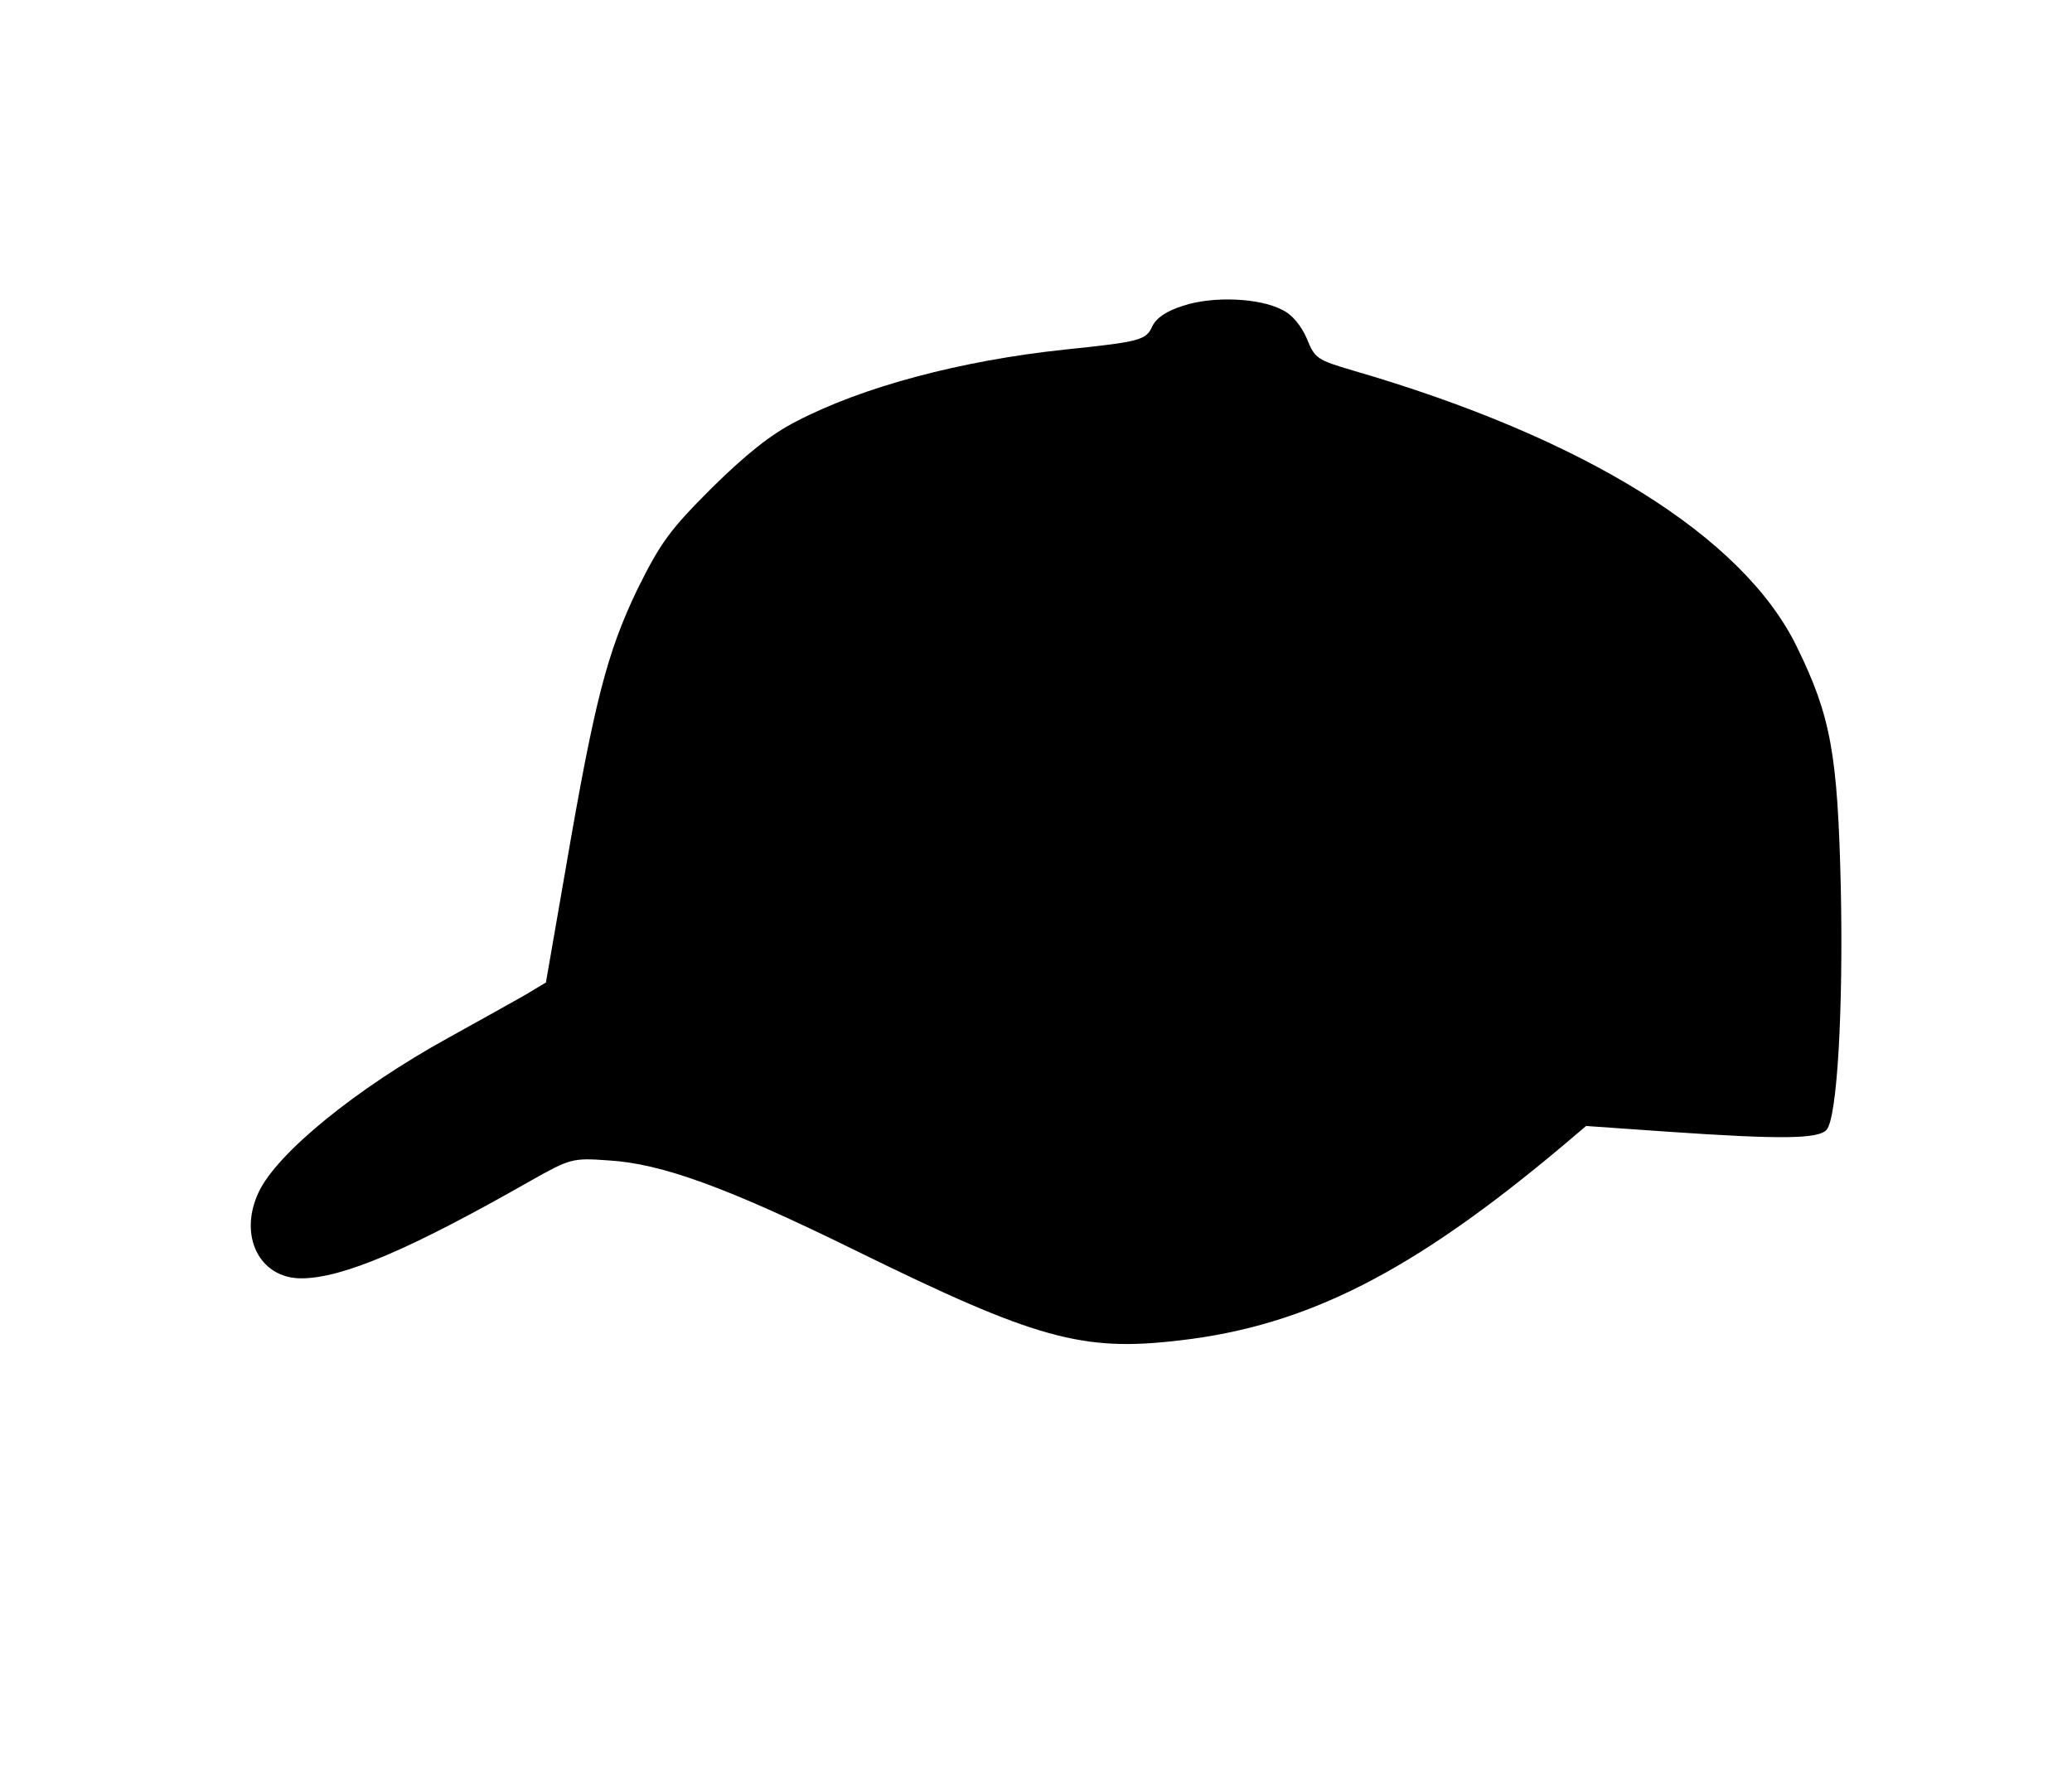
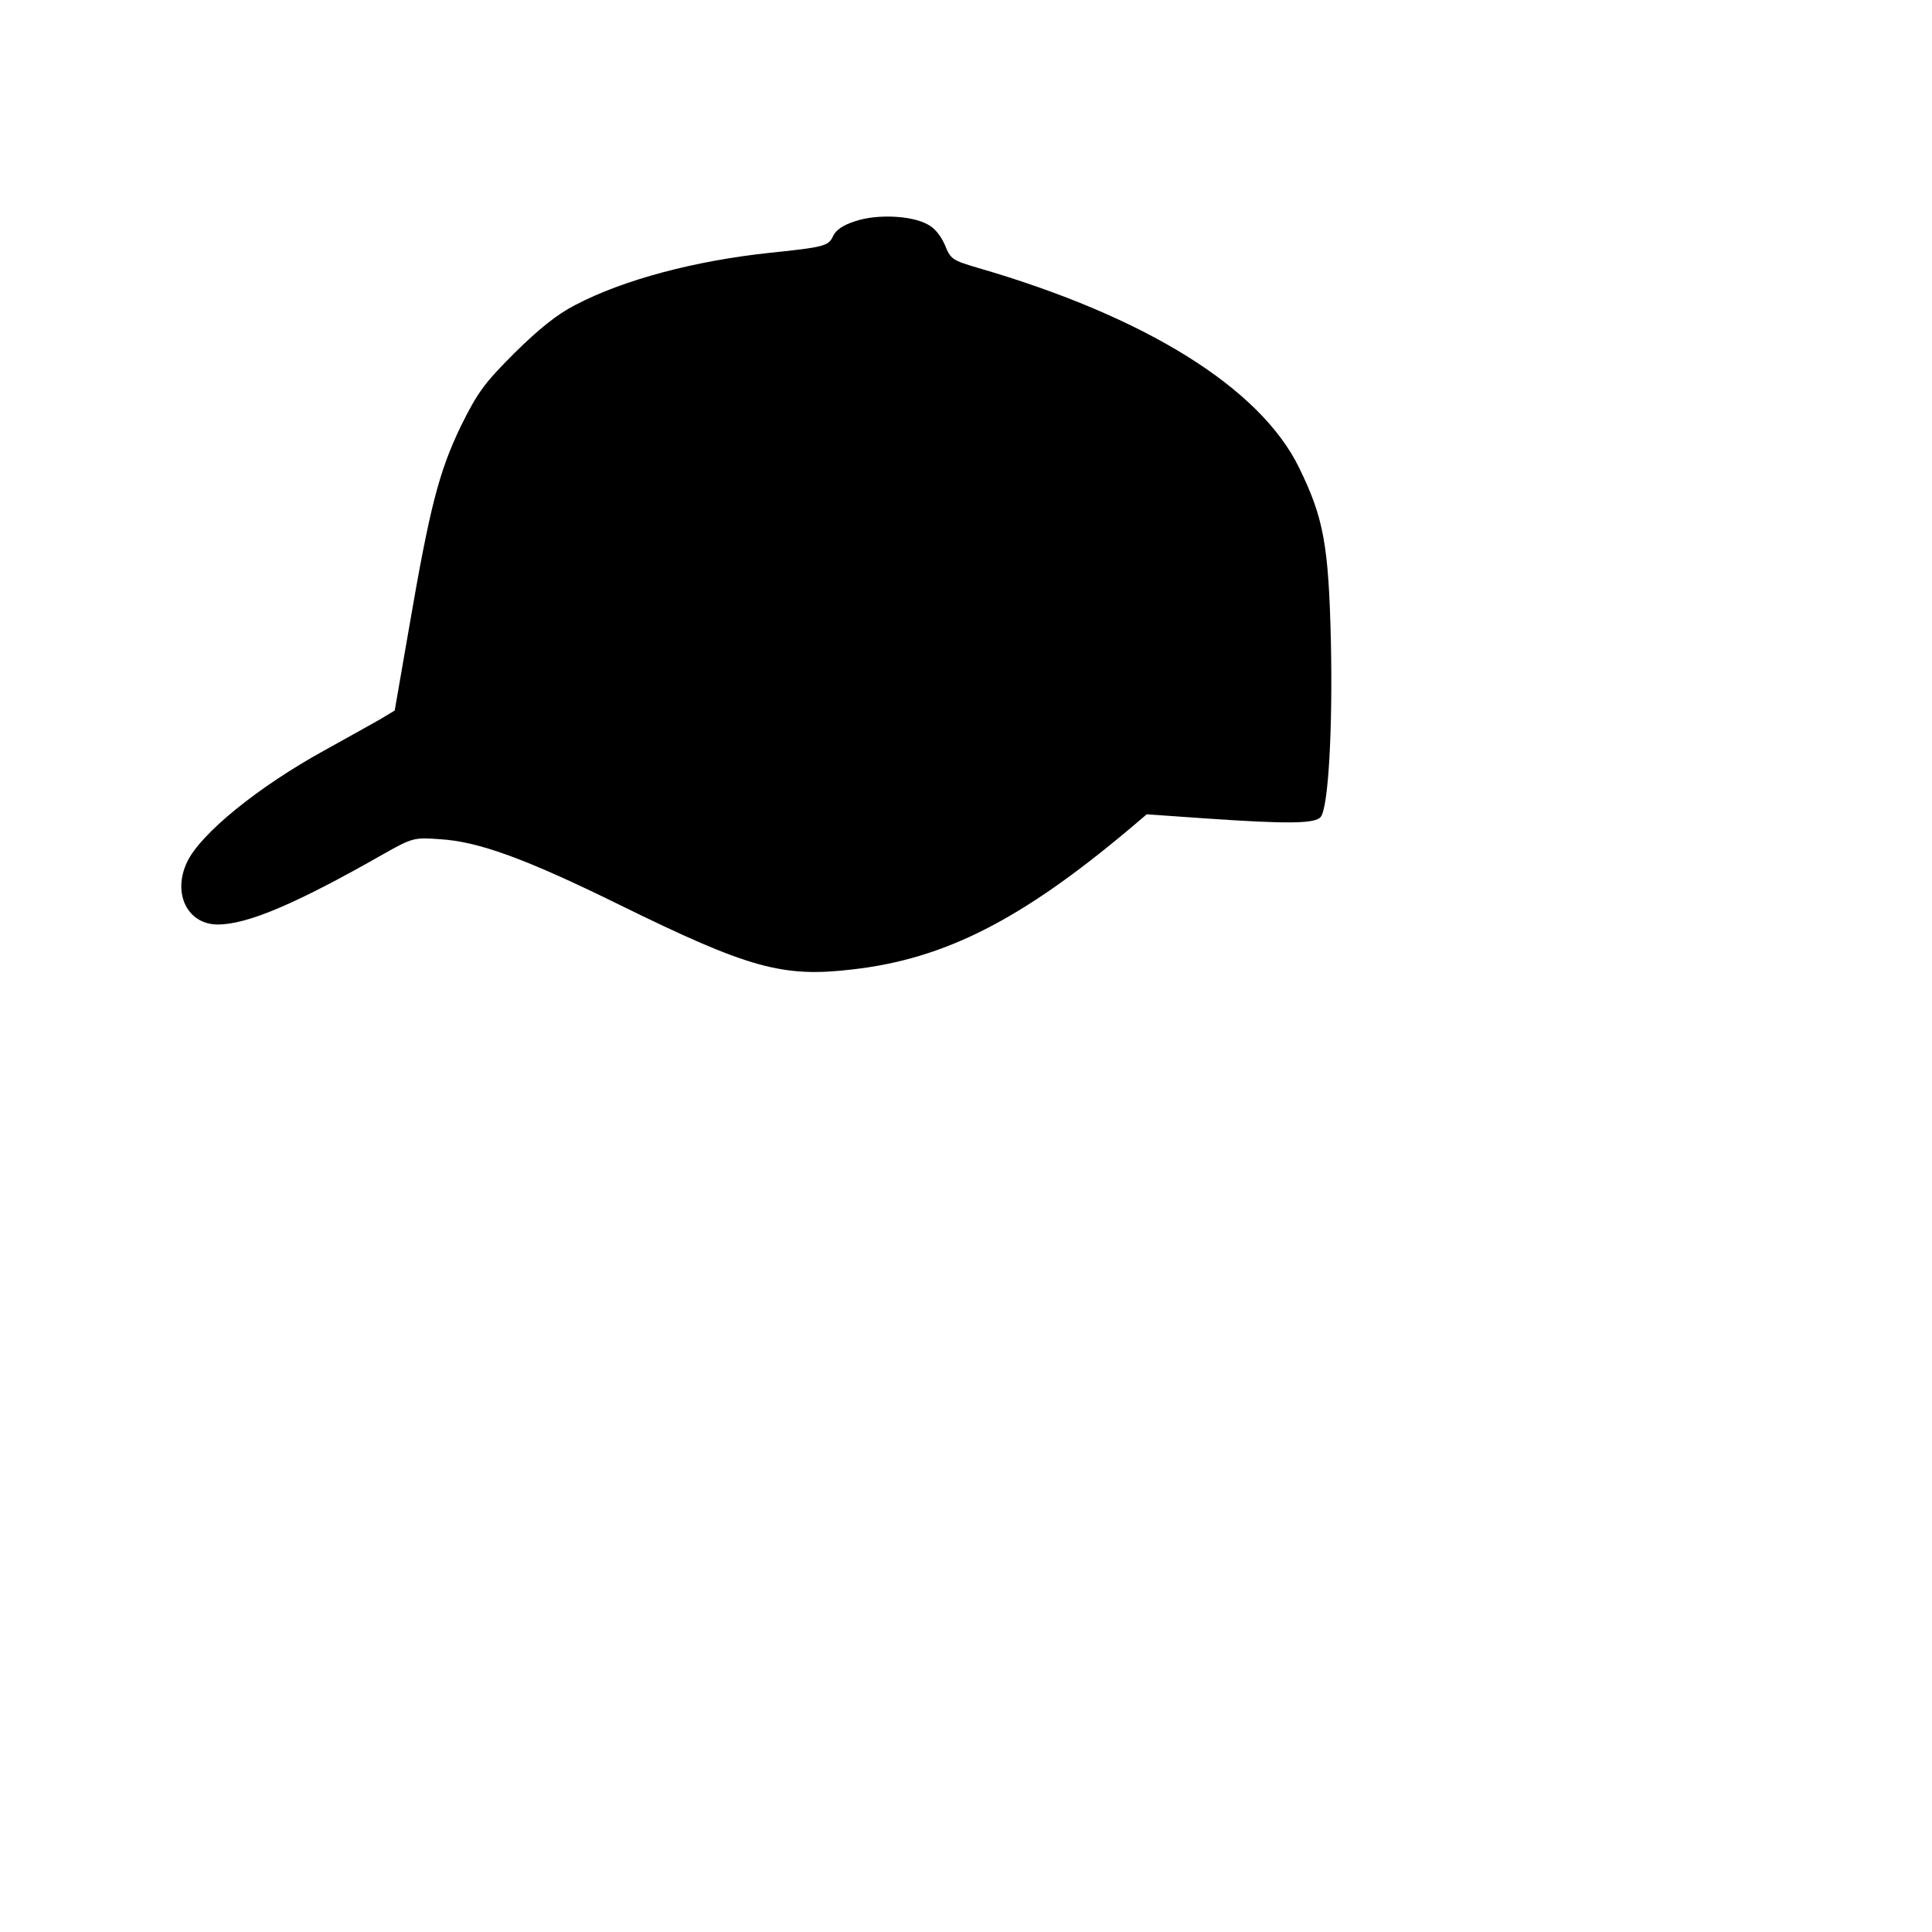
- <svg xmlns="http://www.w3.org/2000/svg" version="1.0" width="397pt" height="339pt" viewBox="0 0 397 339" preserveAspectRatio="xMidYMid meet">
+ <svg xmlns="http://www.w3.org/2000/svg" version="1.0" width="512pt" height="512pt" viewBox="0 0 512 512" preserveAspectRatio="xMidYMid meet">
  <g transform="translate(0,339) scale(0.1,-0.1)" fill="#000000" stroke="none">
    <path d="M2267 2804 c-32 -10 -51 -23 -59 -39 -12 -27 -23 -30 -168 -45 -198 -21 -387 -71 -515 -138 -49 -25 -97 -64 -161 -127 -80 -80 -98 -104 -143 -195 -58 -121 -82 -214 -137 -534 l-38 -219 -40 -24 c-23 -13 -89 -50 -147 -82 -176 -97 -327 -220 -363 -295 -40 -84 1 -166 81 -166 79 0 208 55 438 186 78 44 82 45 151 40 102 -6 228 -52 474 -173 346 -170 434 -194 620 -172 244 28 446 131 733 372 l46 39 157 -11 c218 -15 289 -14 304 4 20 24 32 229 27 465 -6 255 -19 327 -84 460 -103 212 -407 401 -851 530 -68 20 -73 23 -88 61 -11 25 -28 46 -47 55 -43 23 -133 27 -190 8z" />
  </g>
</svg>
